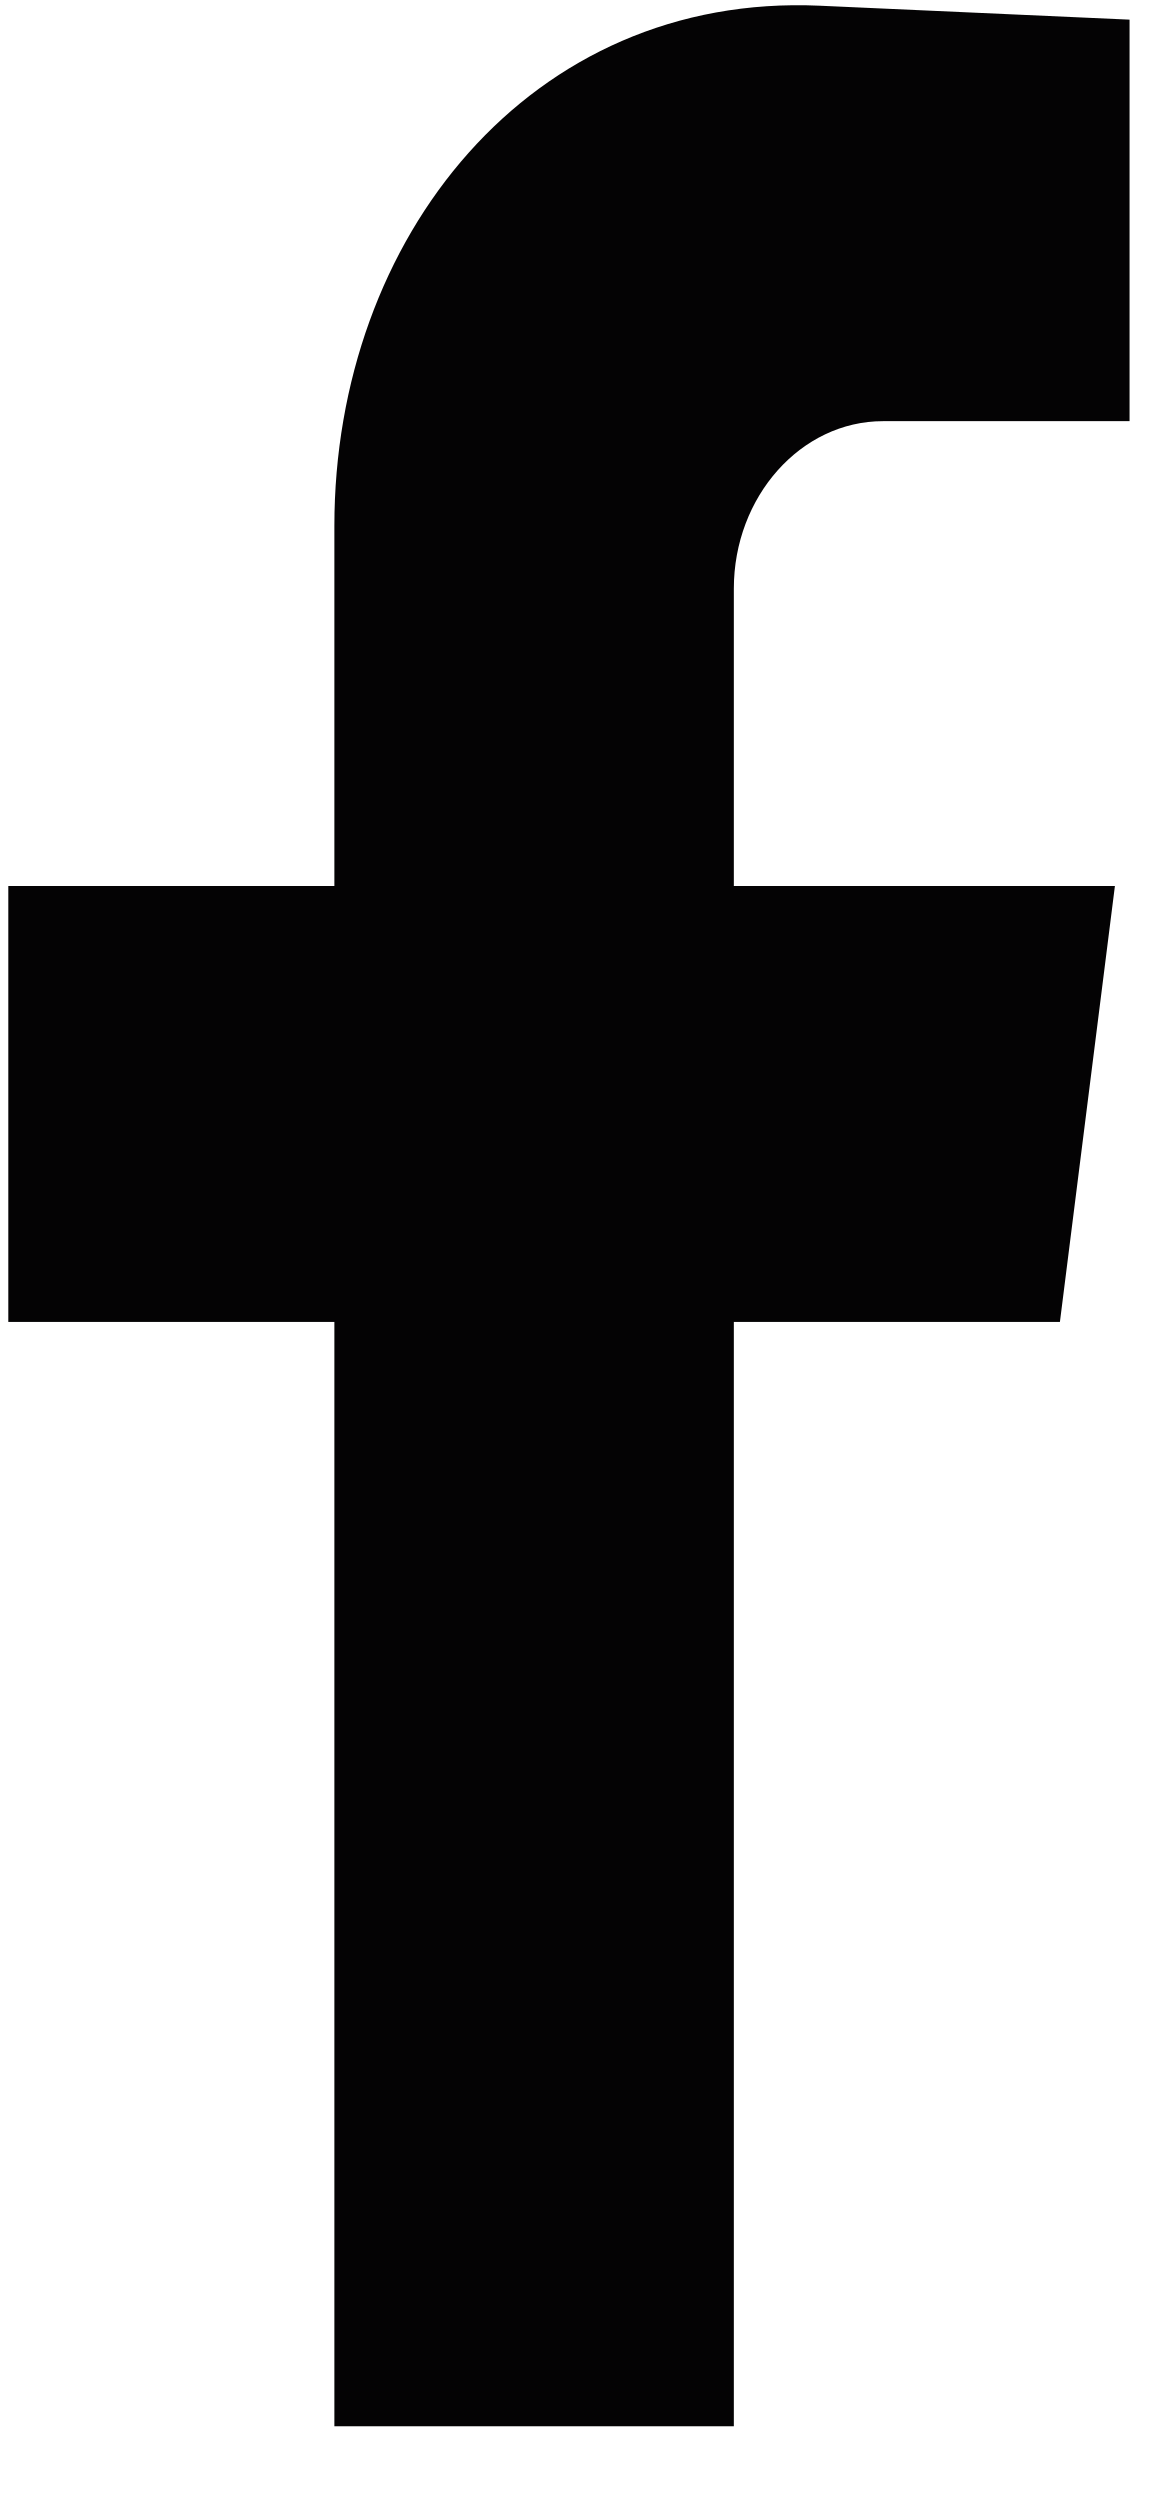
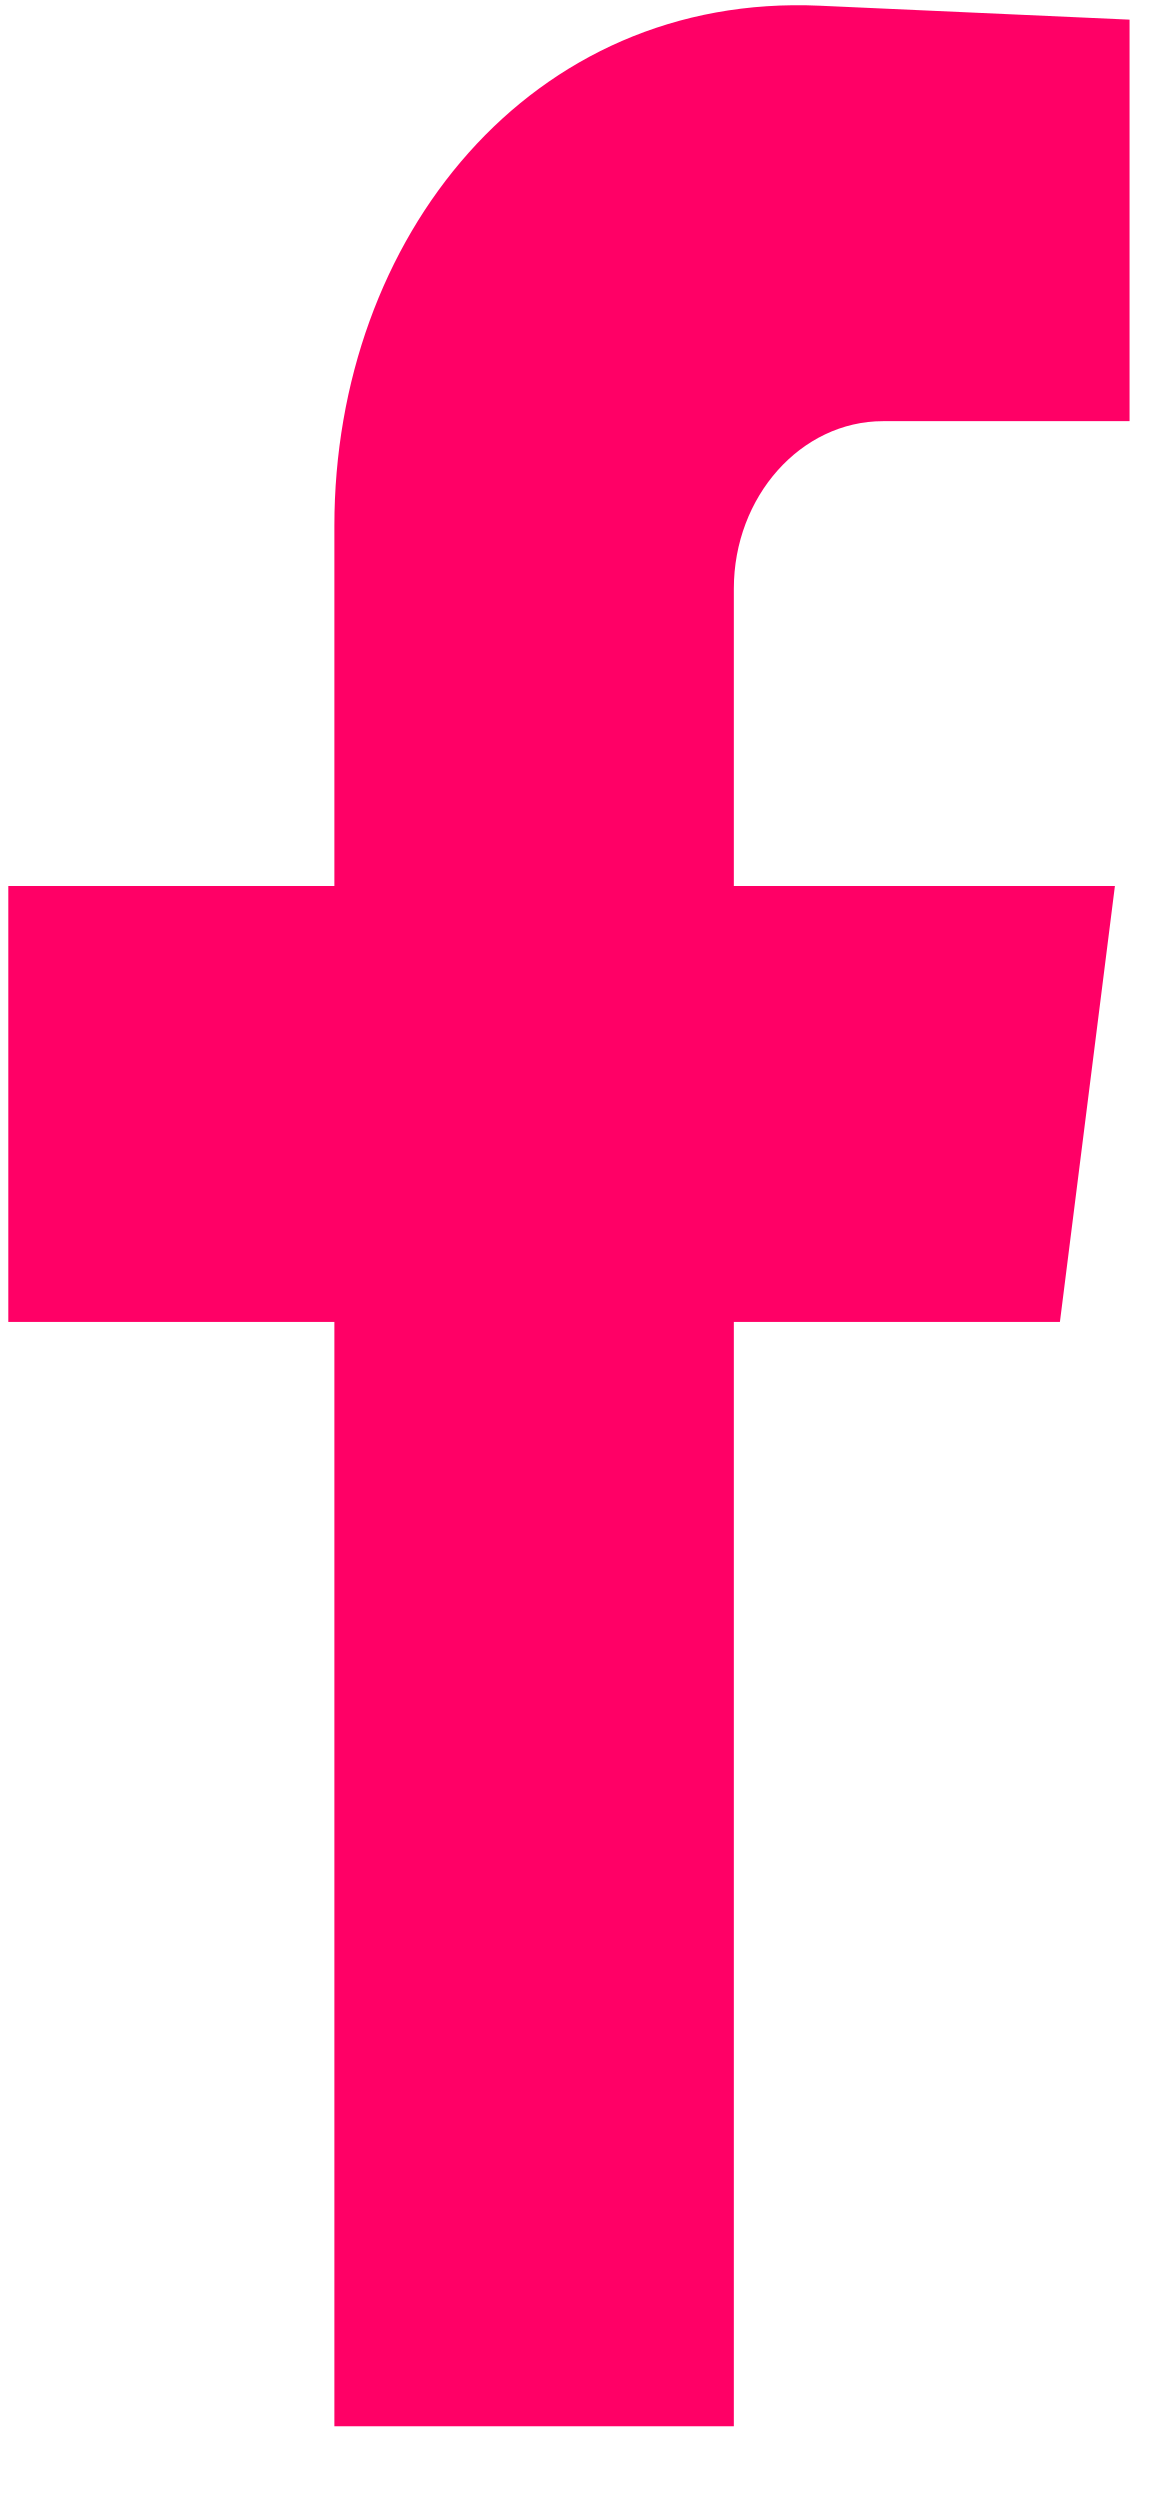
<svg xmlns="http://www.w3.org/2000/svg" width="13" height="28" viewBox="0 0 13 28" fill="none">
-   <path fill-rule="evenodd" clip-rule="evenodd" d="M11.871 14.806L12.487 9.923H8.219V6.593C8.219 5.561 8.971 4.717 9.89 4.717H12.651V0.22L9.182 0.064C5.943 -0.082 3.745 2.66 3.745 5.89V9.923H0.093L0.093 14.806H3.745V27.174H8.219V14.806H11.871Z" fill="#040304" />
+   <path fill-rule="evenodd" clip-rule="evenodd" d="M11.871 14.806L12.487 9.923H8.219V6.593C8.219 5.561 8.971 4.717 9.89 4.717H12.651V0.22L9.182 0.064C5.943 -0.082 3.745 2.66 3.745 5.89V9.923H0.093L0.093 14.806H3.745V27.174H8.219V14.806H11.871Z" fill="#FF0066" />
</svg>
